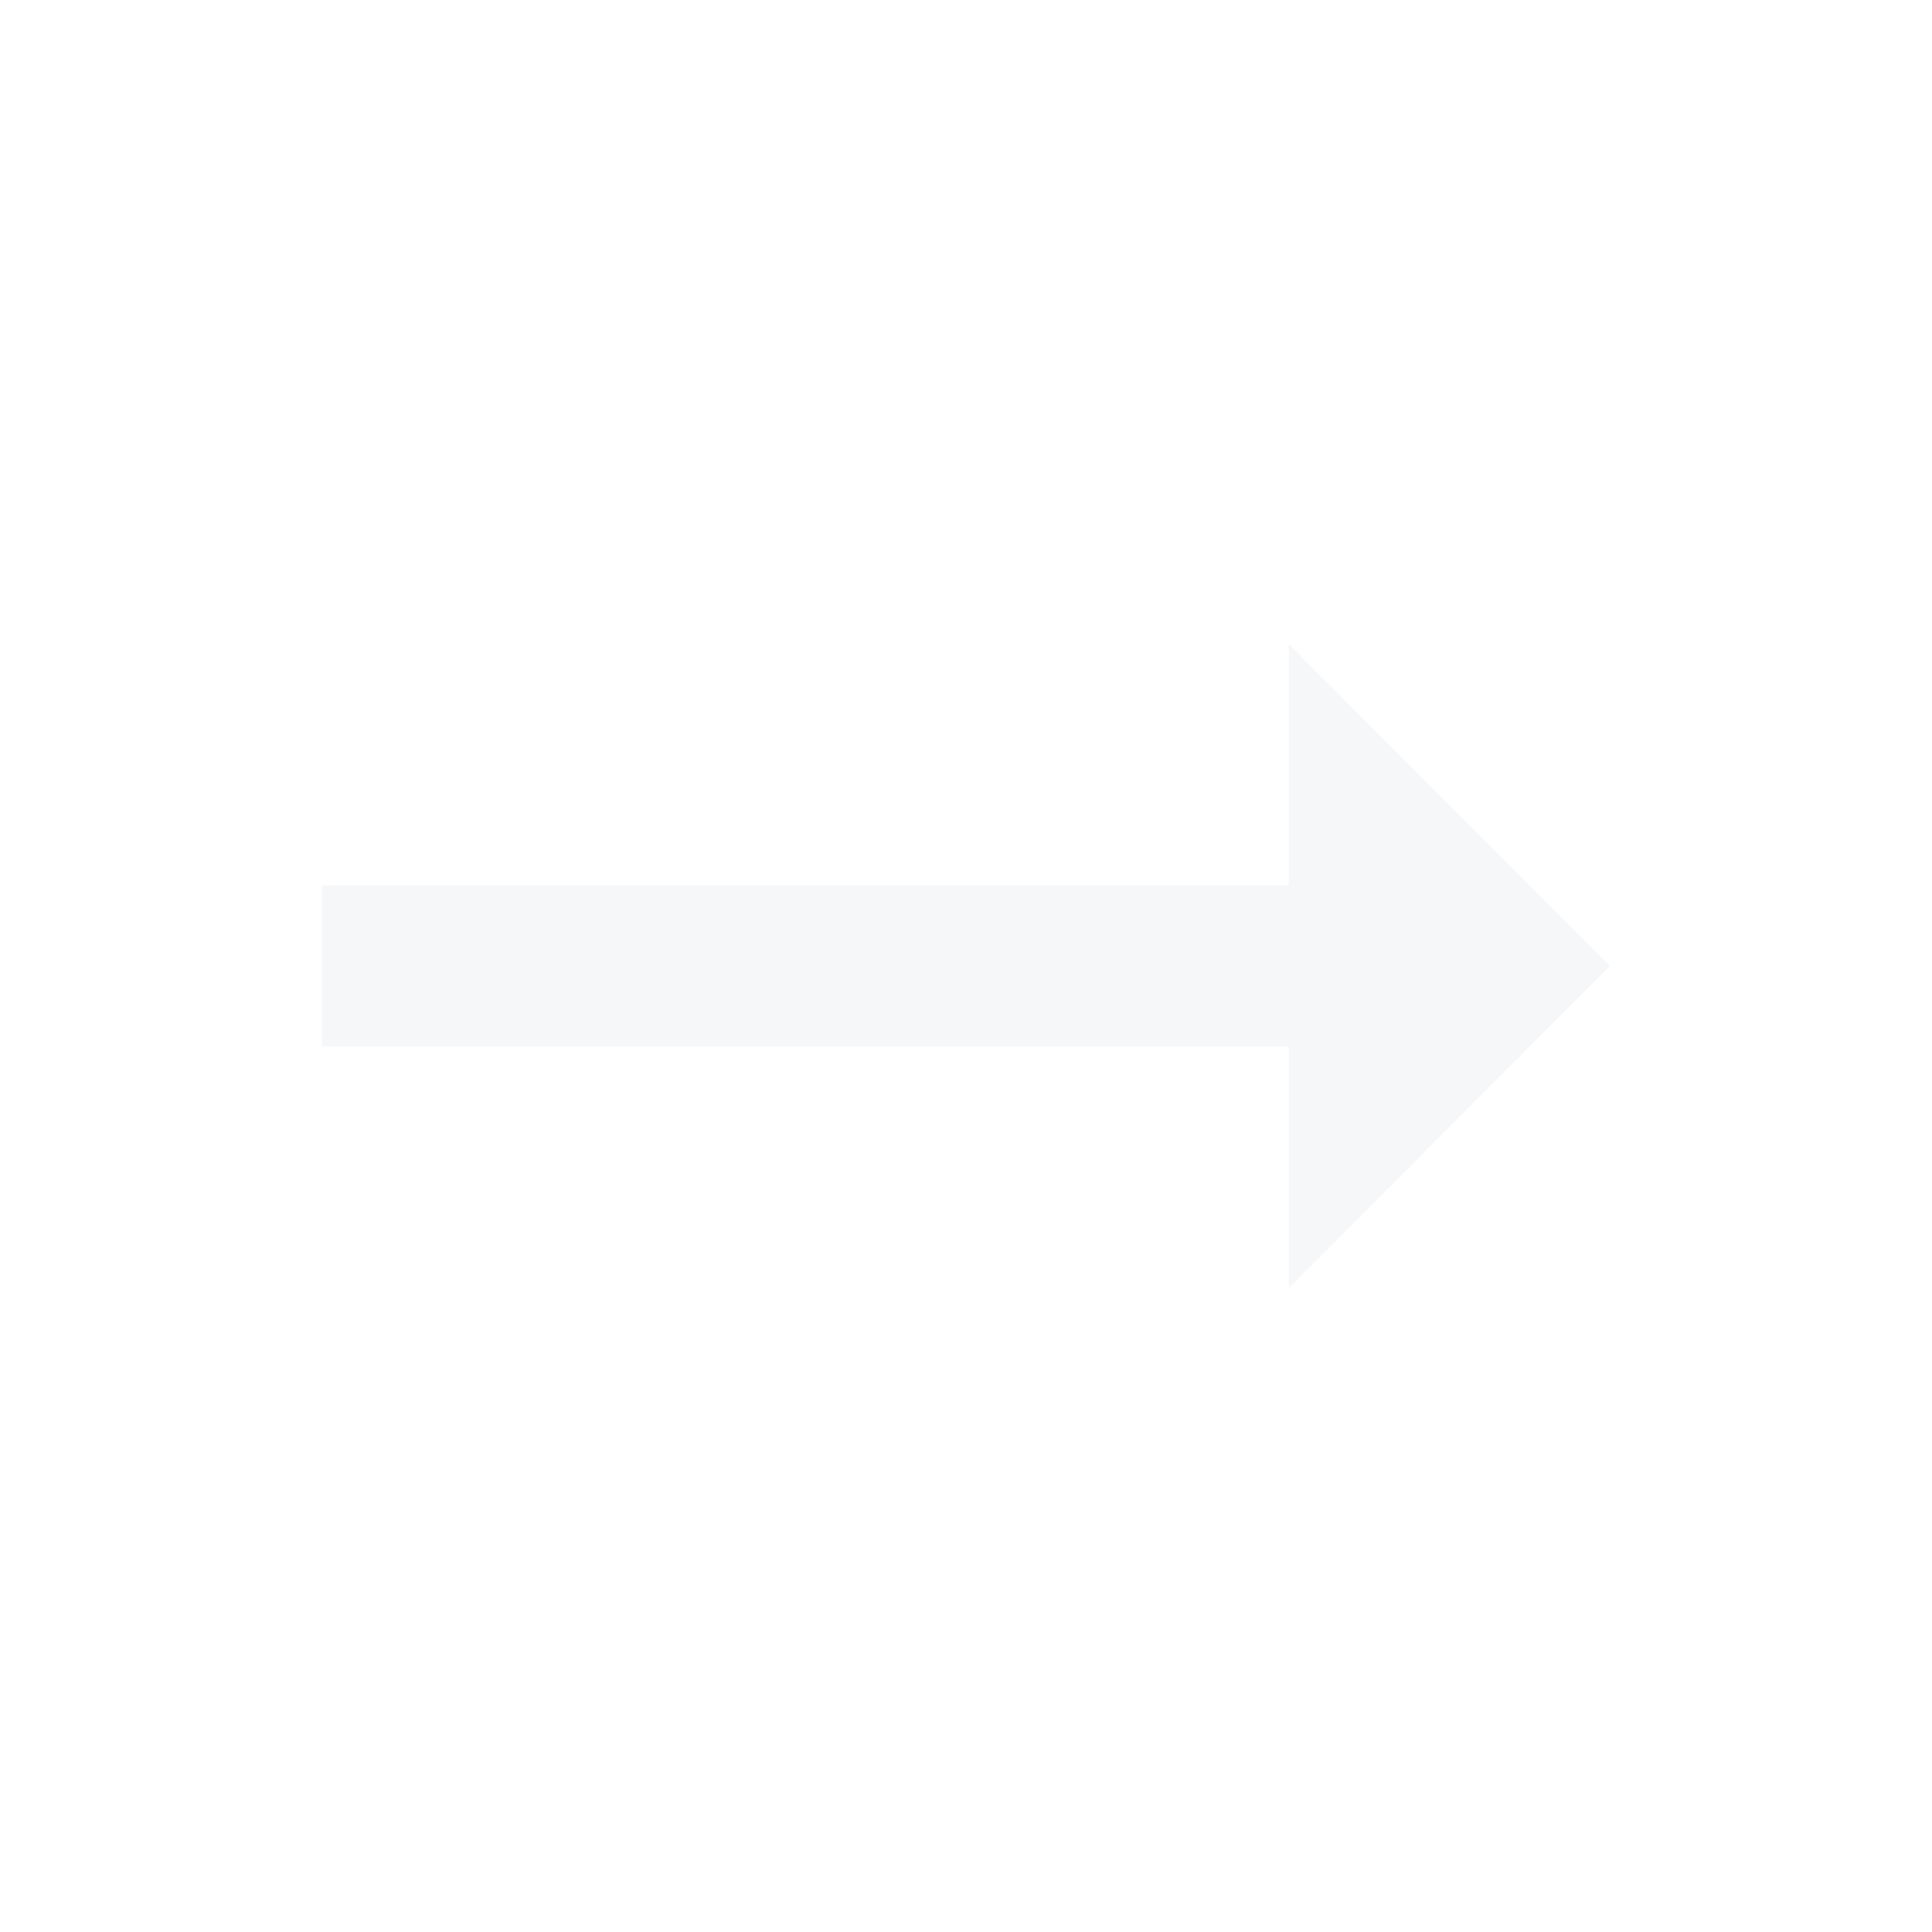
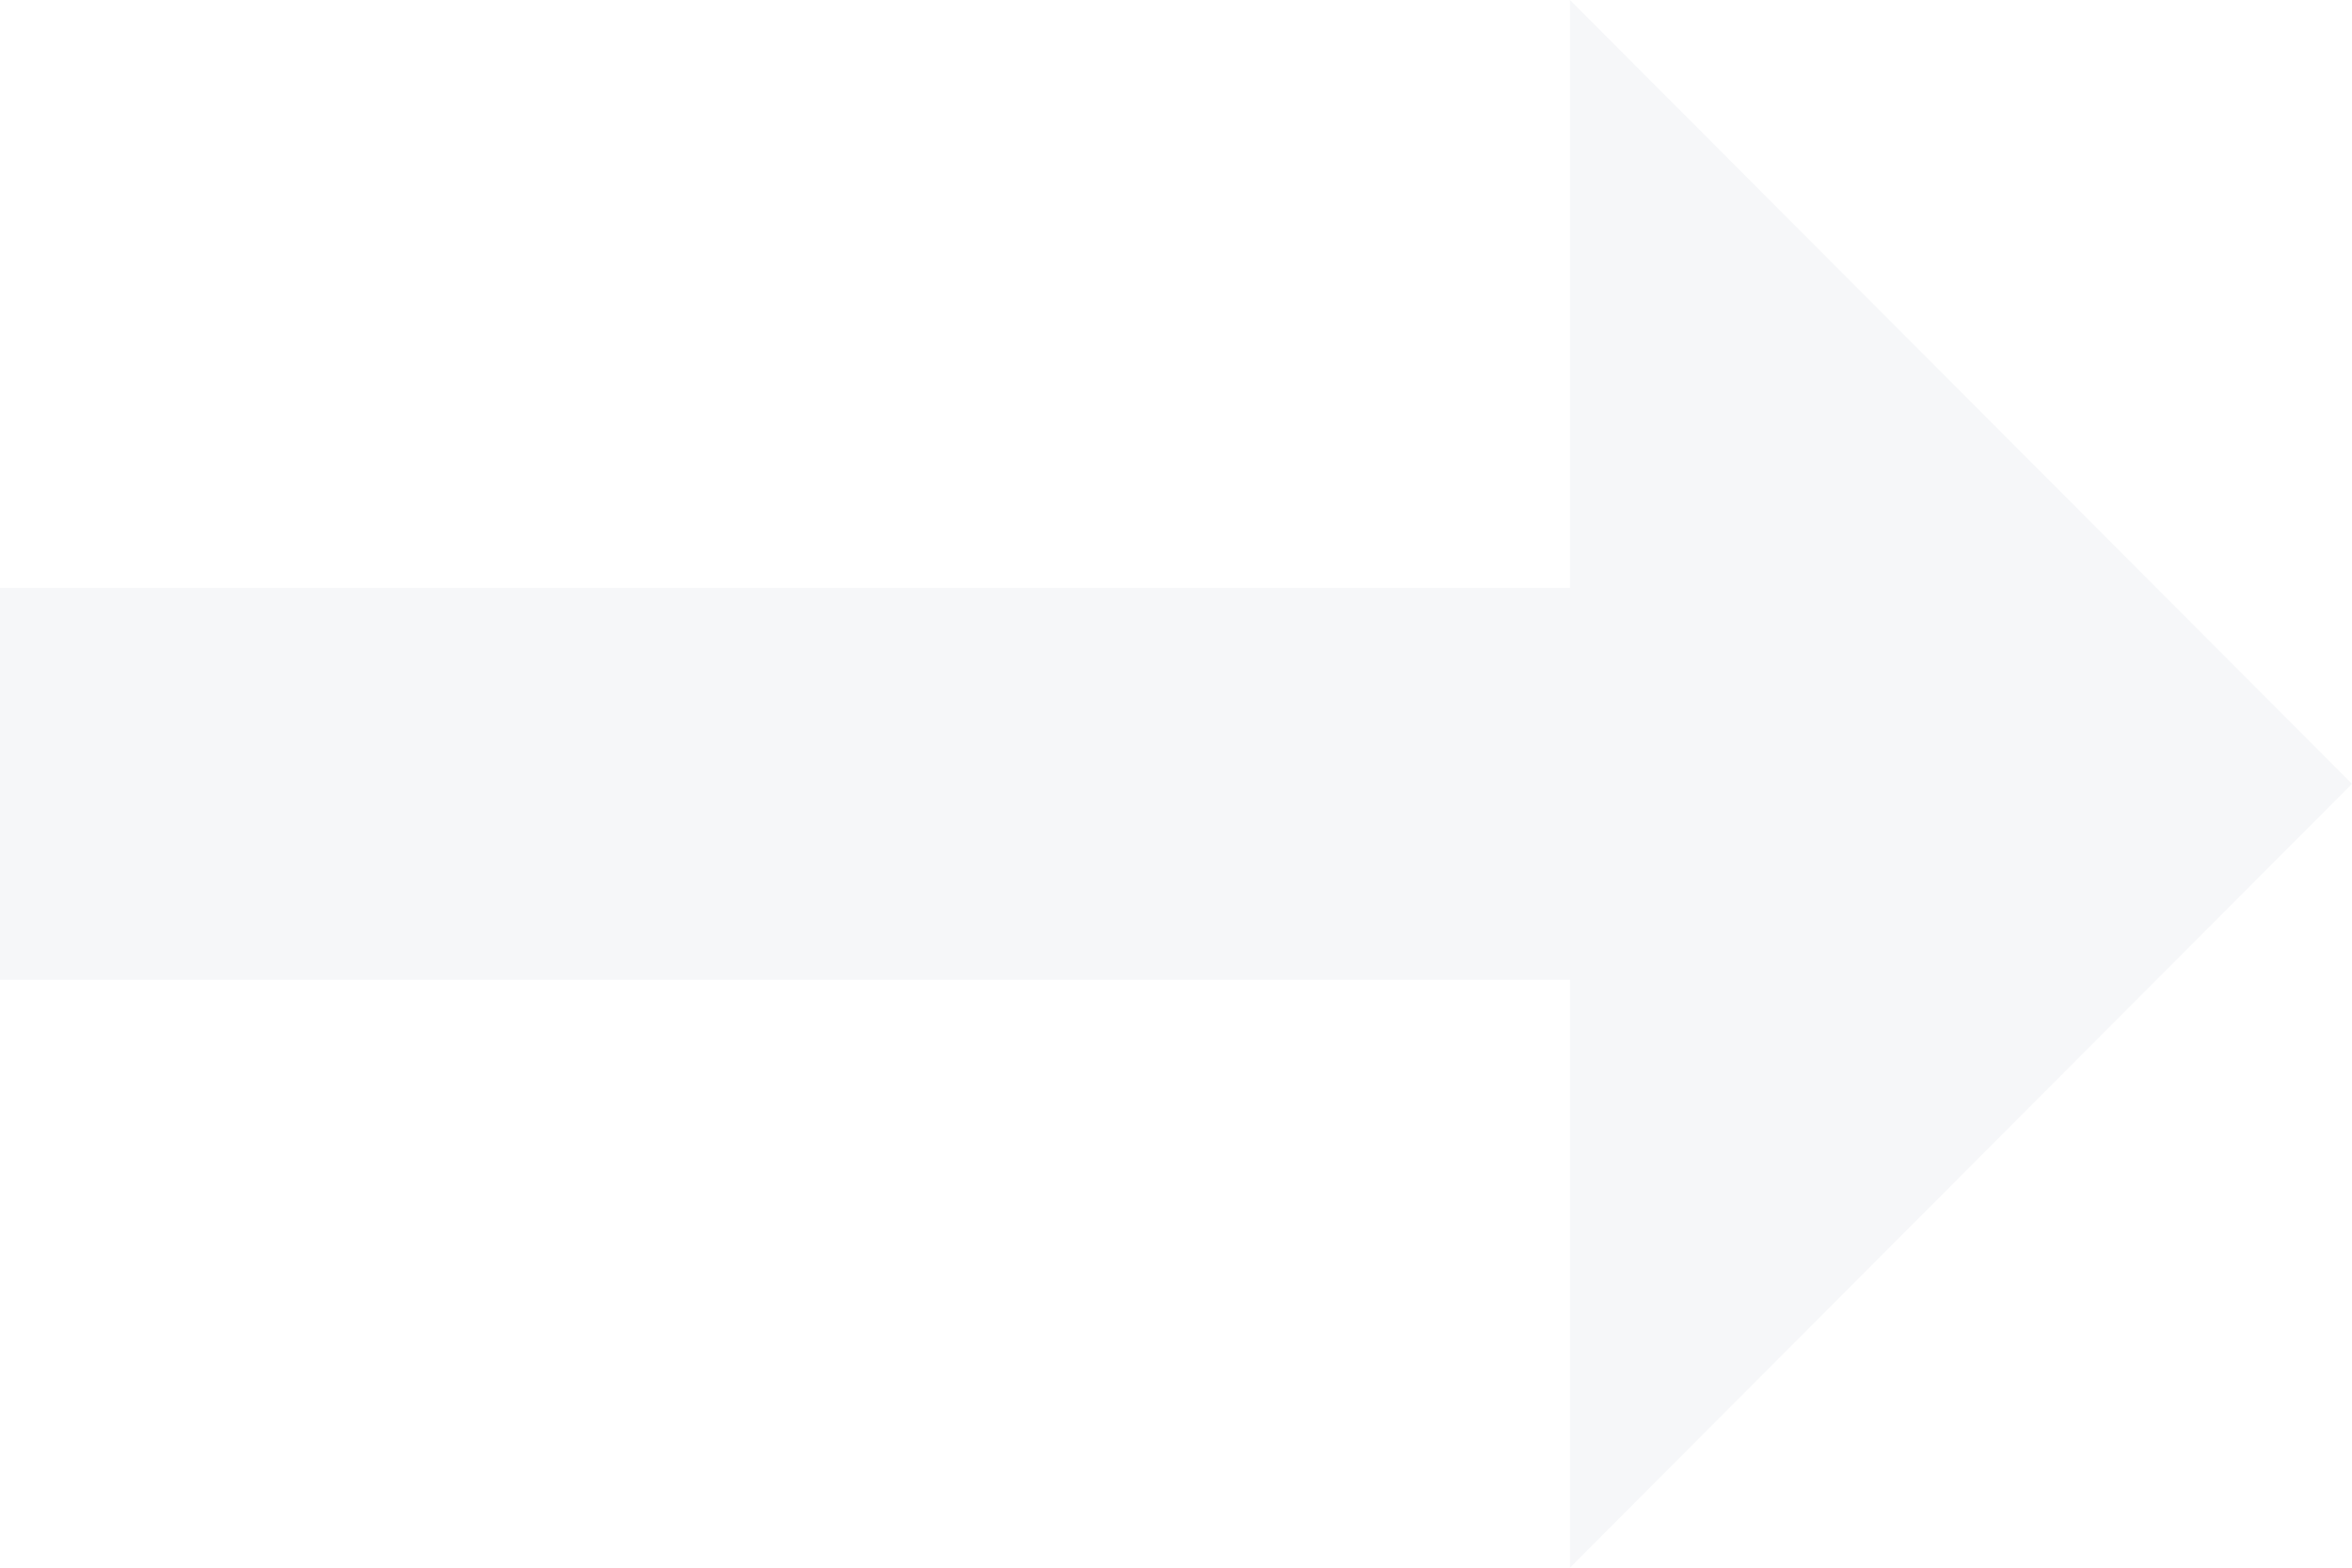
- <svg xmlns="http://www.w3.org/2000/svg" width="24" height="24" viewBox="0 0 24 24">
+ <svg xmlns="http://www.w3.org/2000/svg" width="12" height="8" viewBox="8 9 12 6">
  <defs>
    <style>.a{fill:none;}.b{fill:#f6f7f9;}</style>
  </defs>
  <path class="a" d="M0,0H24V24H0Z" />
  <path class="b" d="M16.01,11H4v2H16.01v3L20,12,16.01,8Z" />
</svg>
